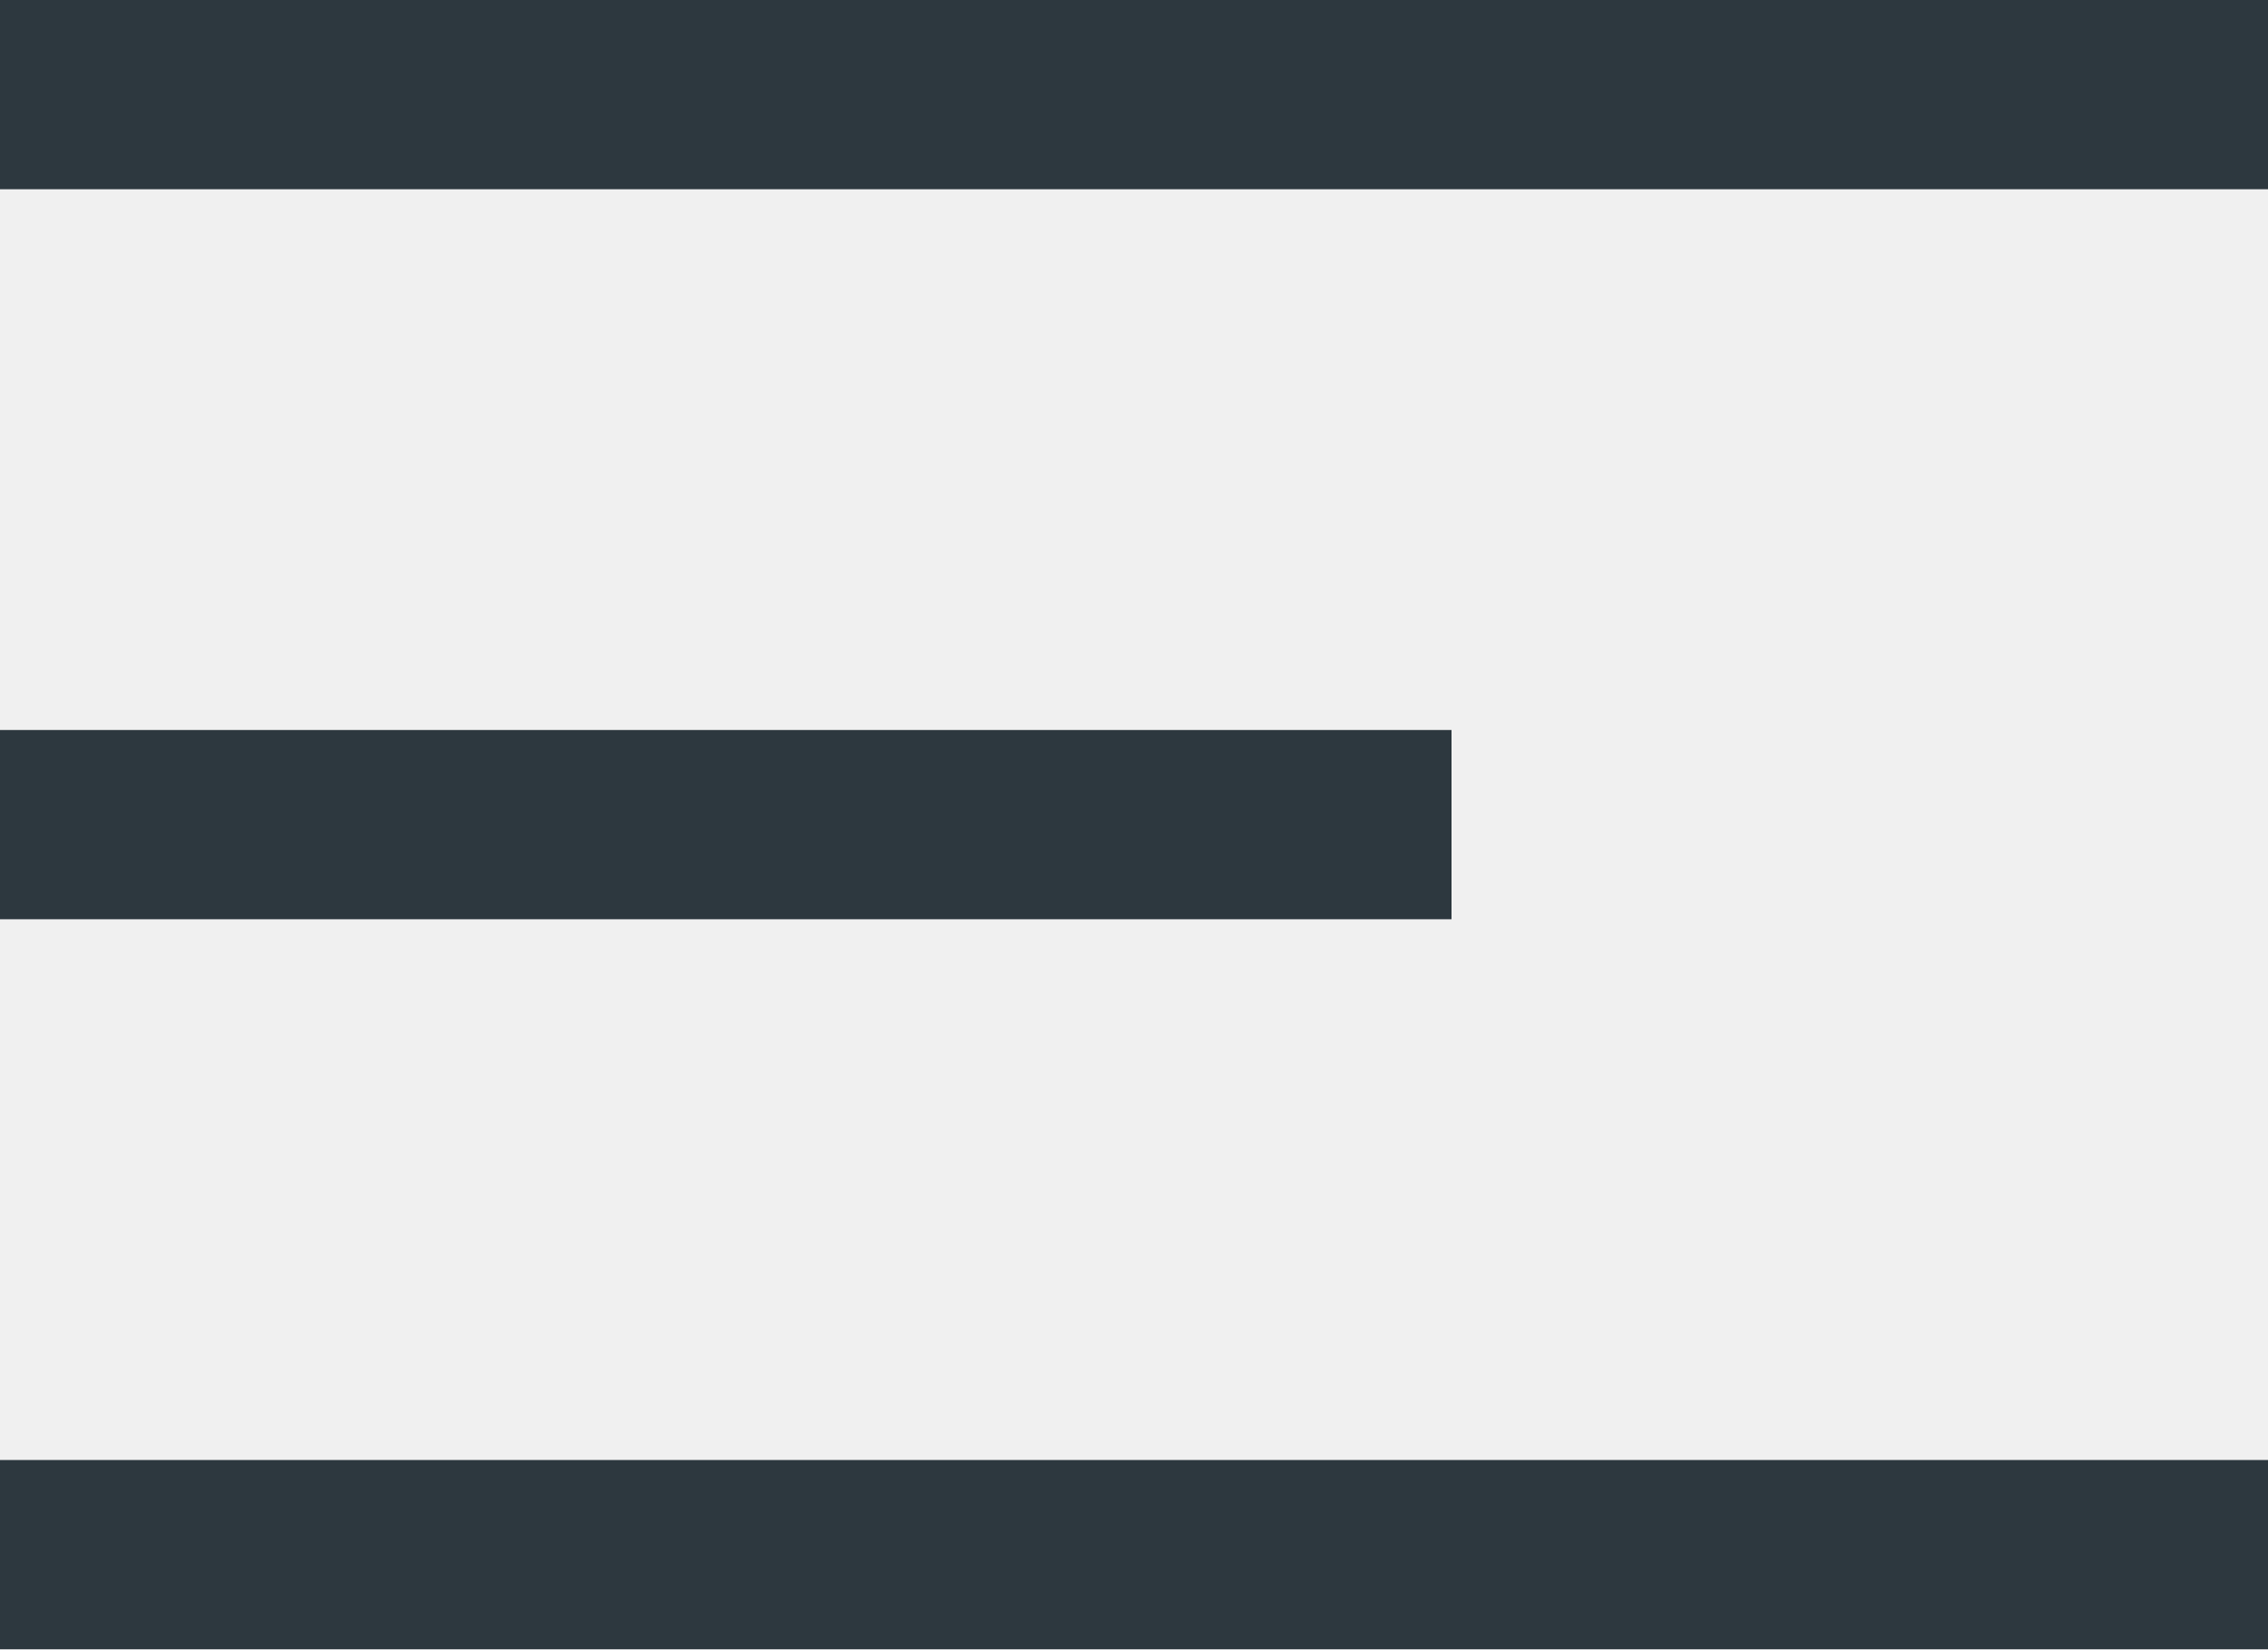
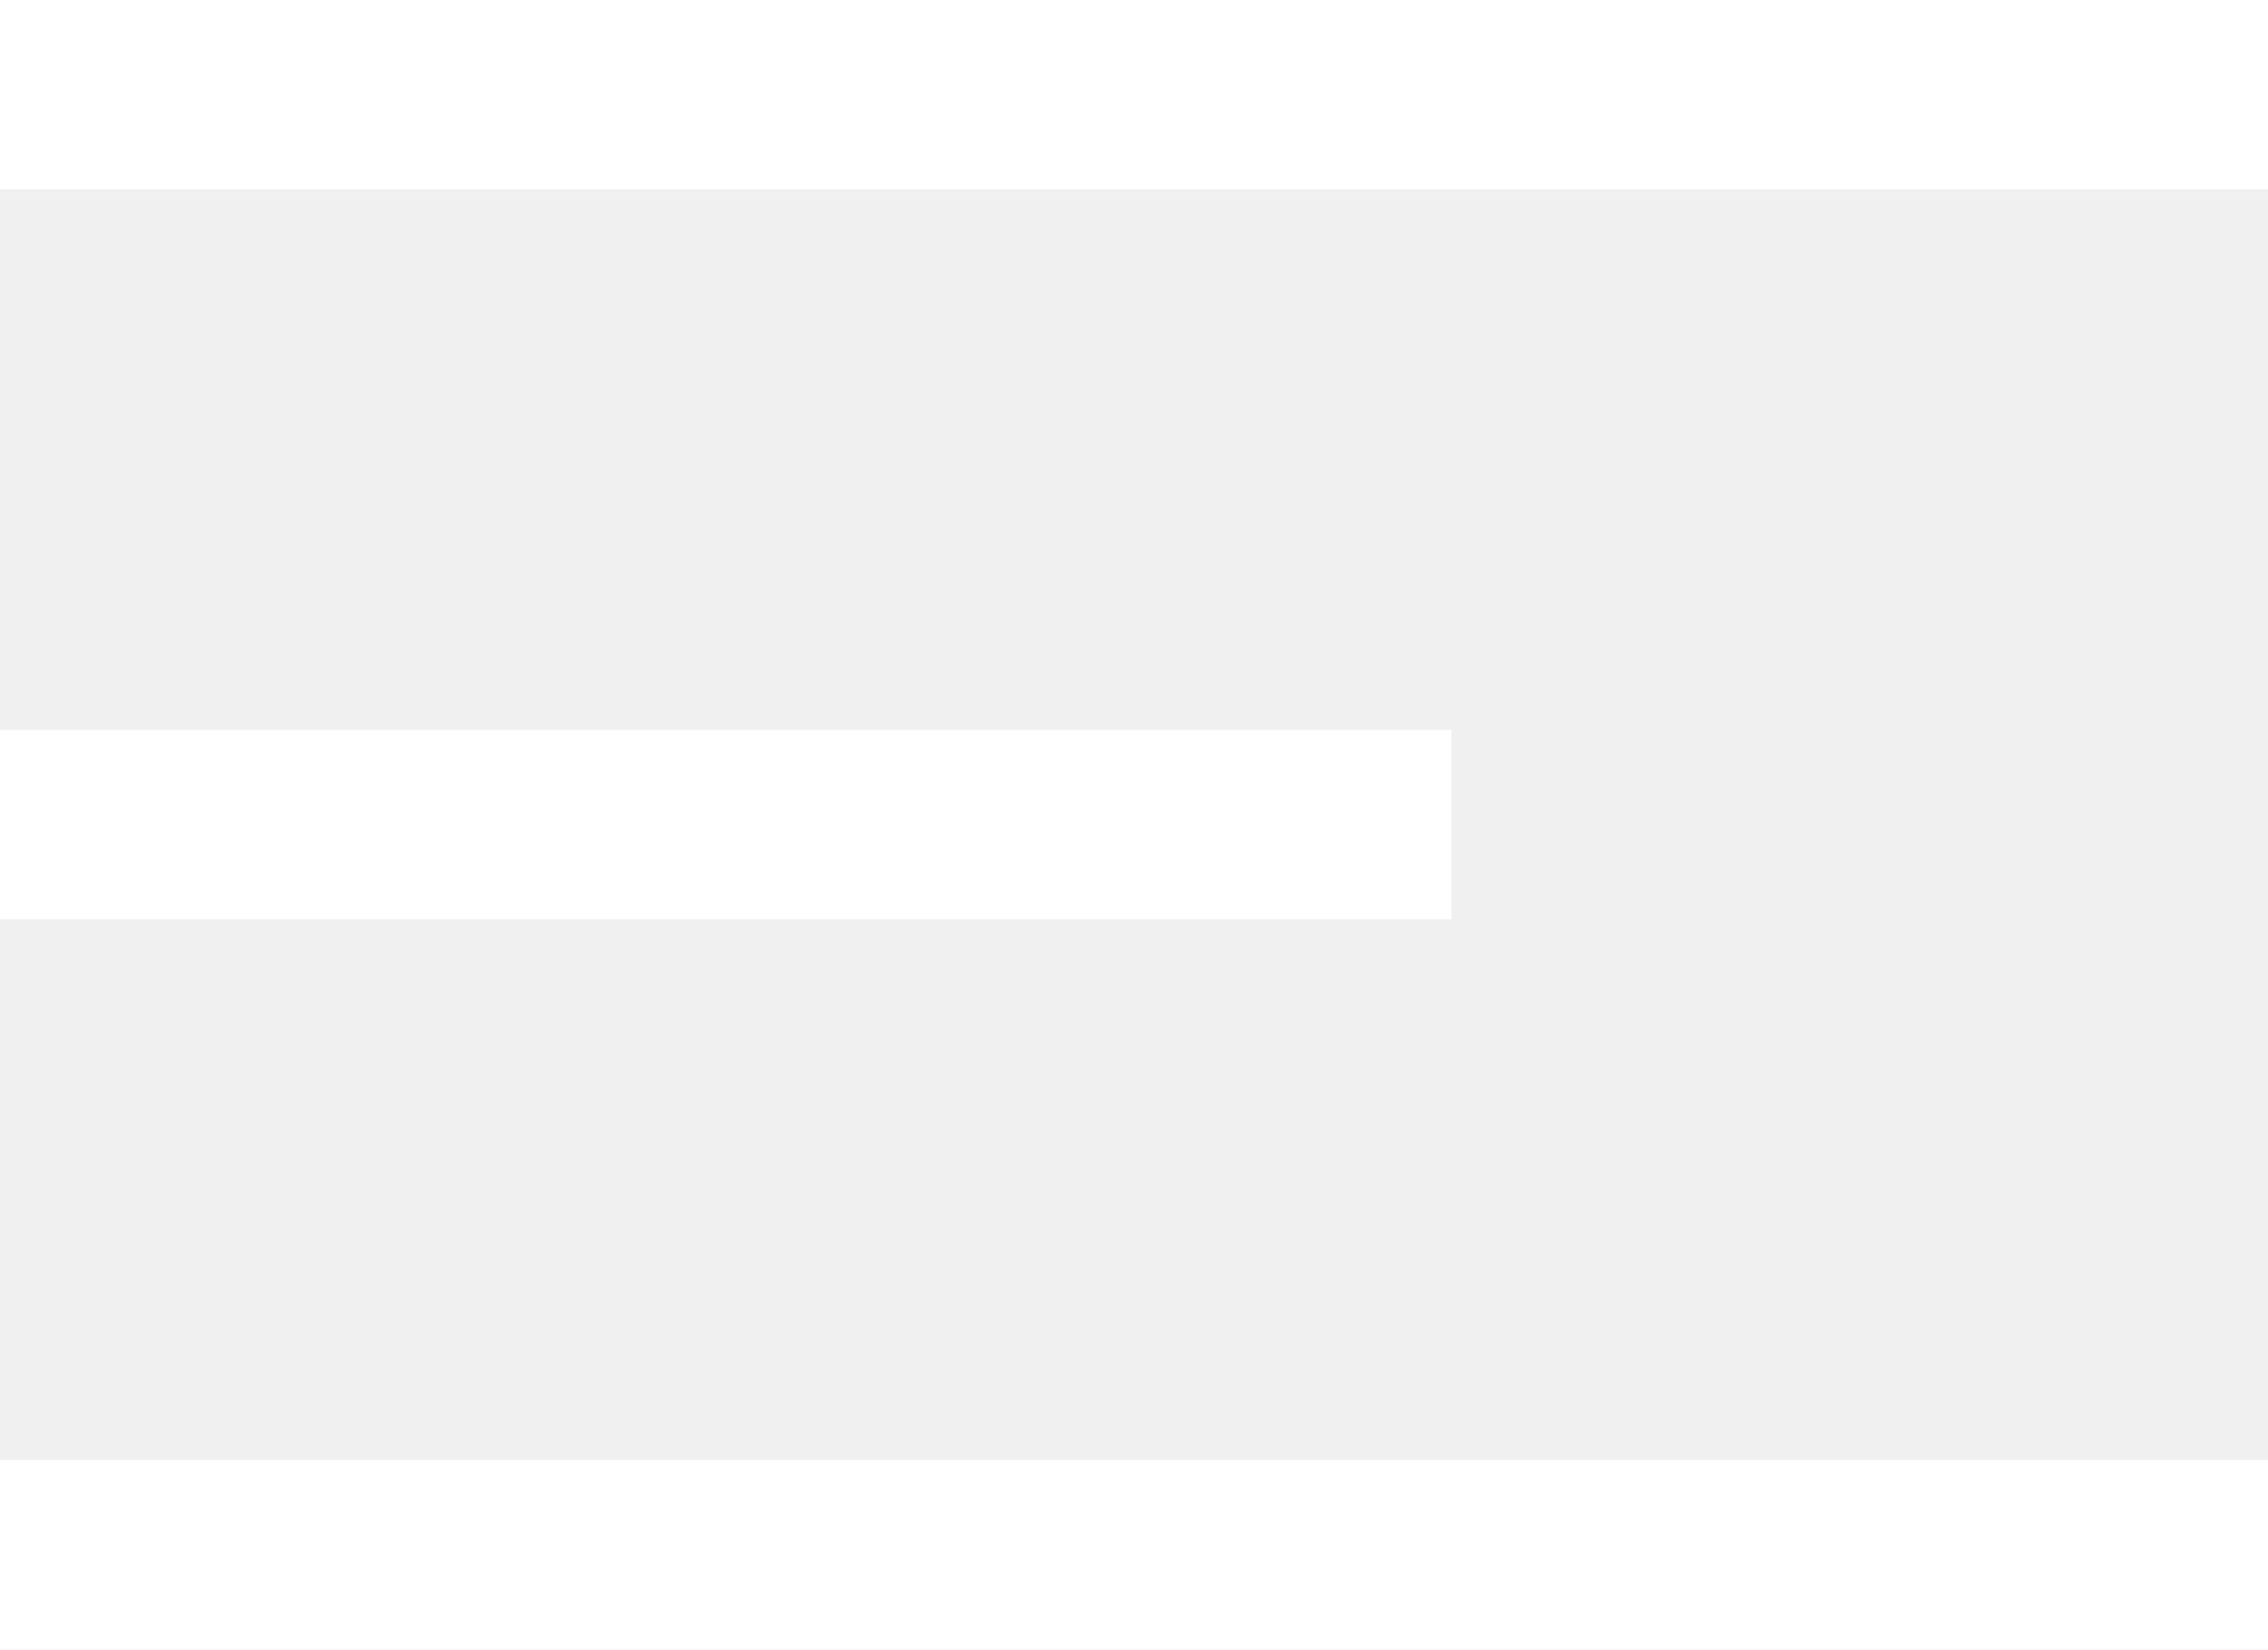
<svg xmlns="http://www.w3.org/2000/svg" width="22" height="16" viewBox="0 0 22 16" fill="none">
-   <path d="M0 0H22V1.836H0V0Z" fill="#2D383F" />
-   <path d="M0 14.164H22V16H0V14.164Z" fill="#2D383F" />
-   <path d="M0 7.082H14.08V8.918H0V7.082Z" fill="#2D383F" />
+   <path d="M0 0H22V1.836H0V0Z" fill="#ffffff" />
+   <path d="M0 14.164H22V16H0V14.164Z" fill="#ffffff" />
+   <path d="M0 7.082H14.08V8.918H0V7.082Z" fill="#ffffff" />
</svg>
